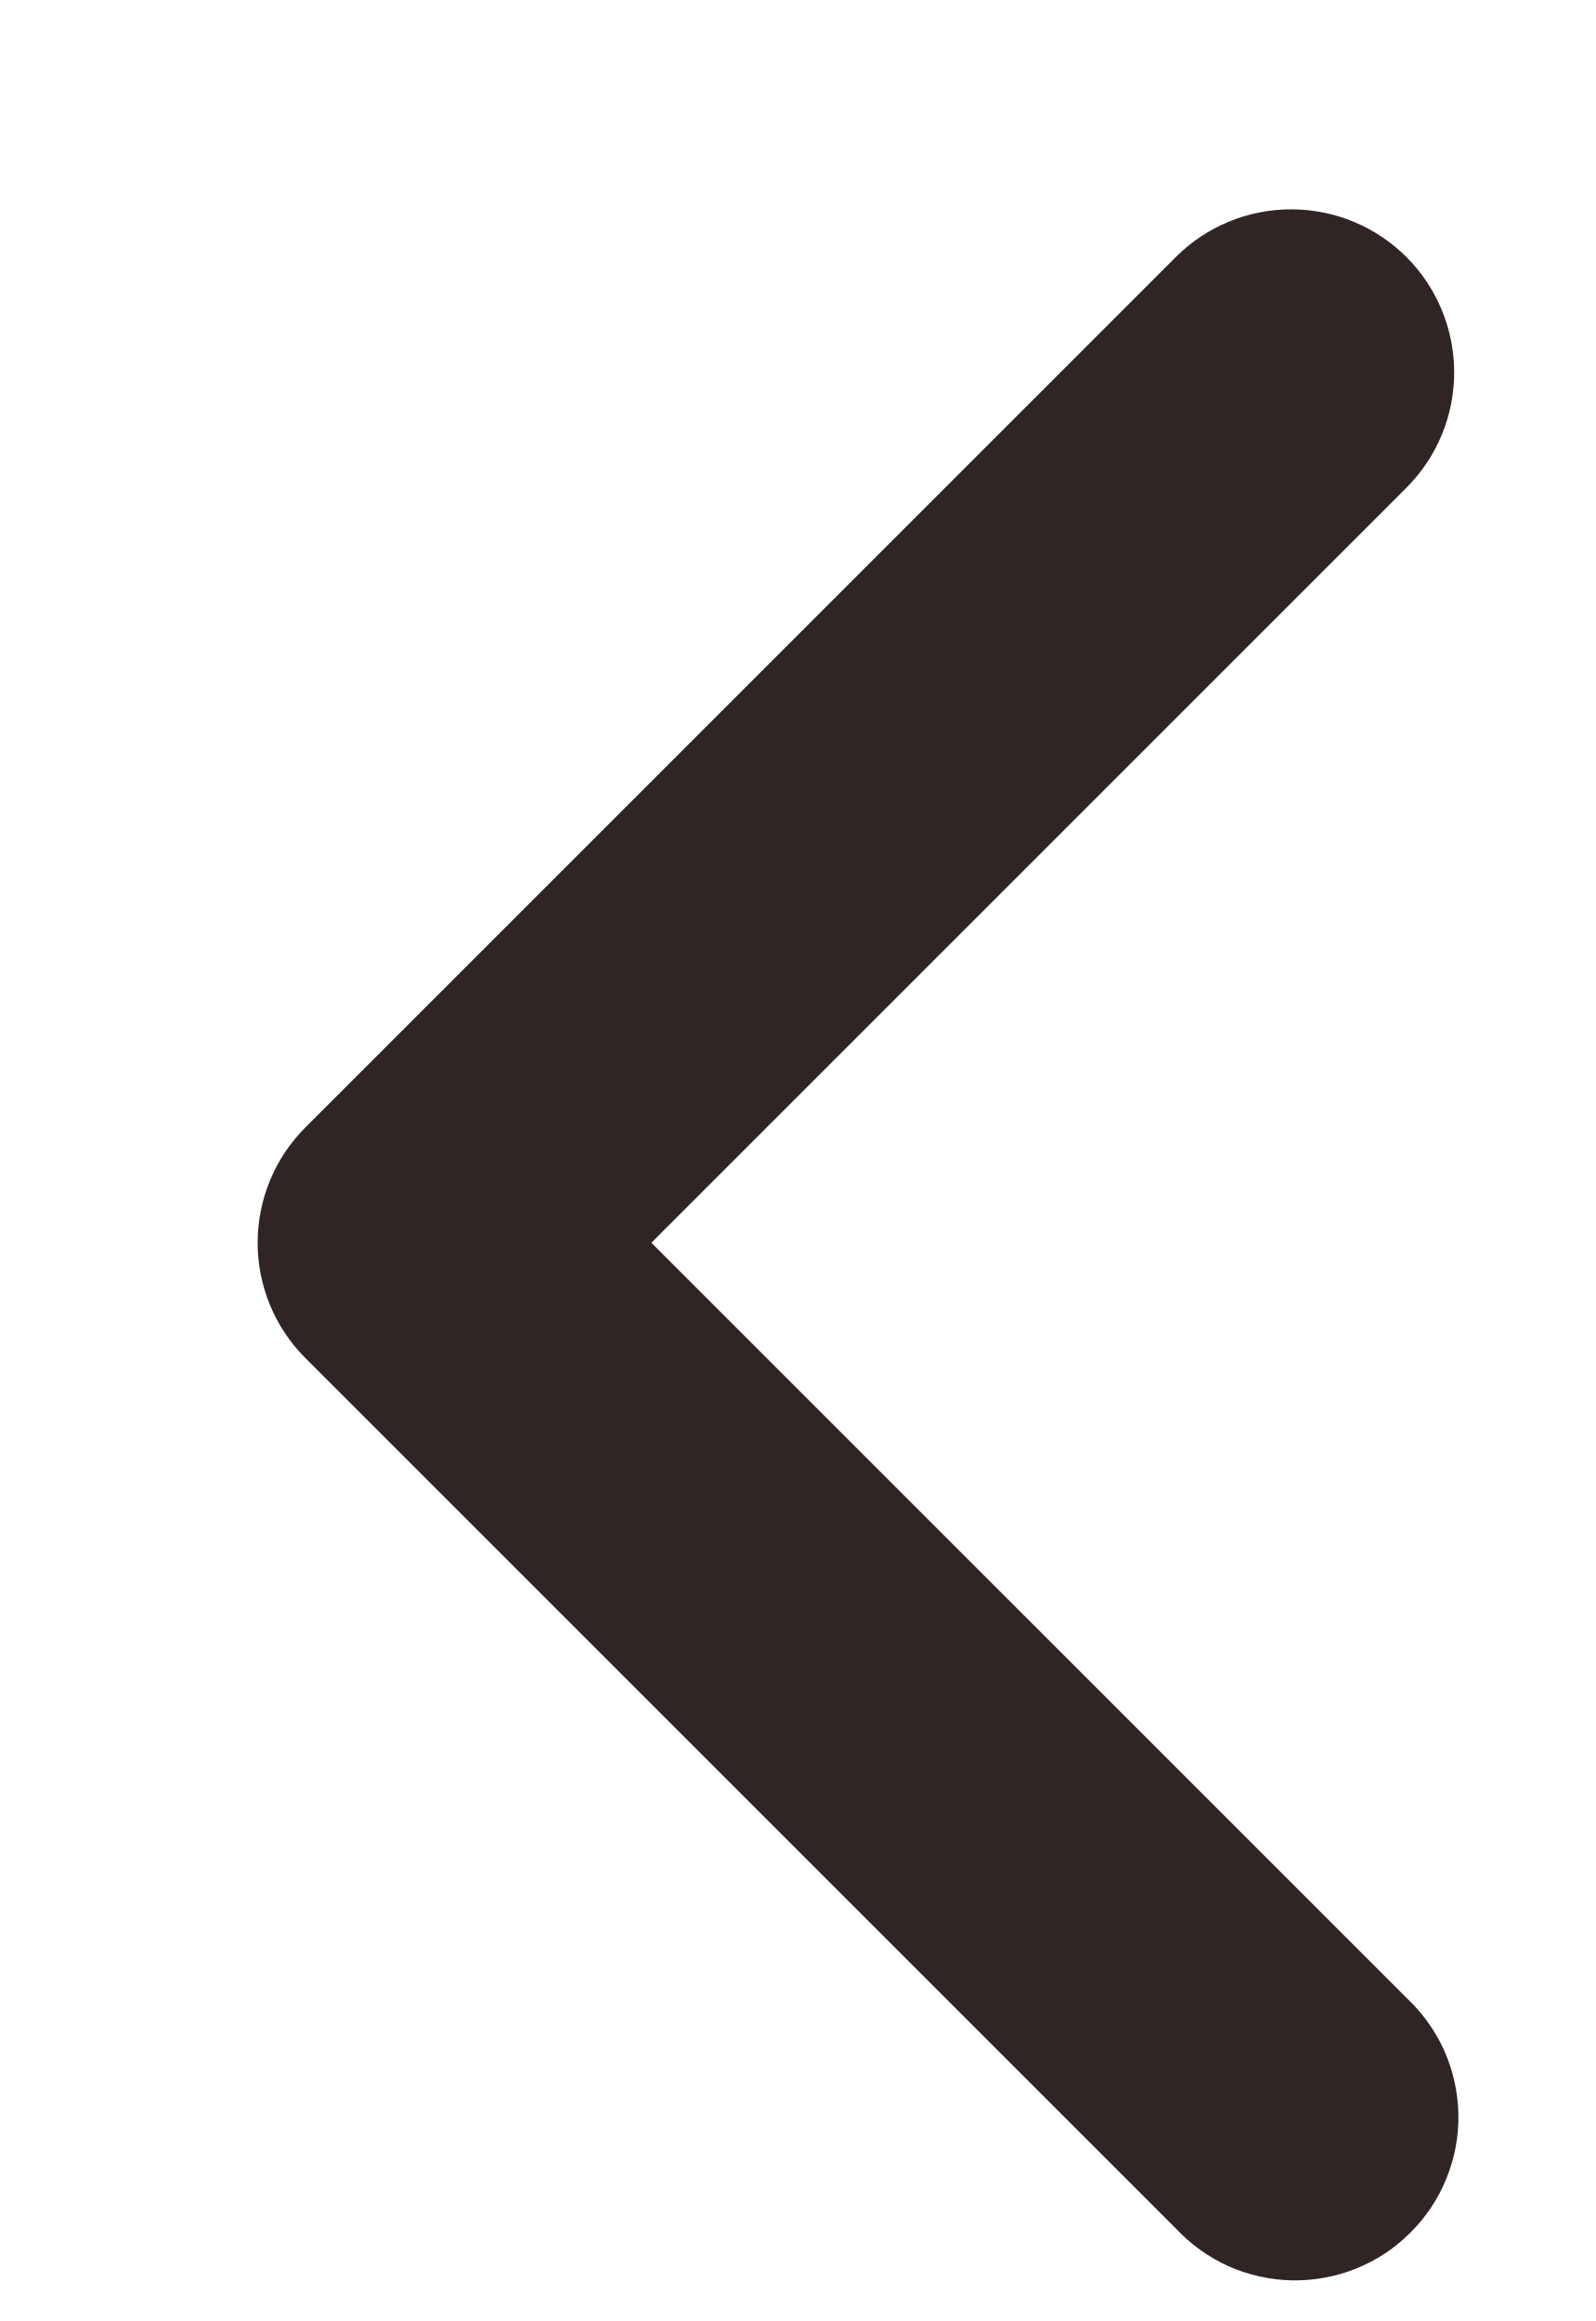
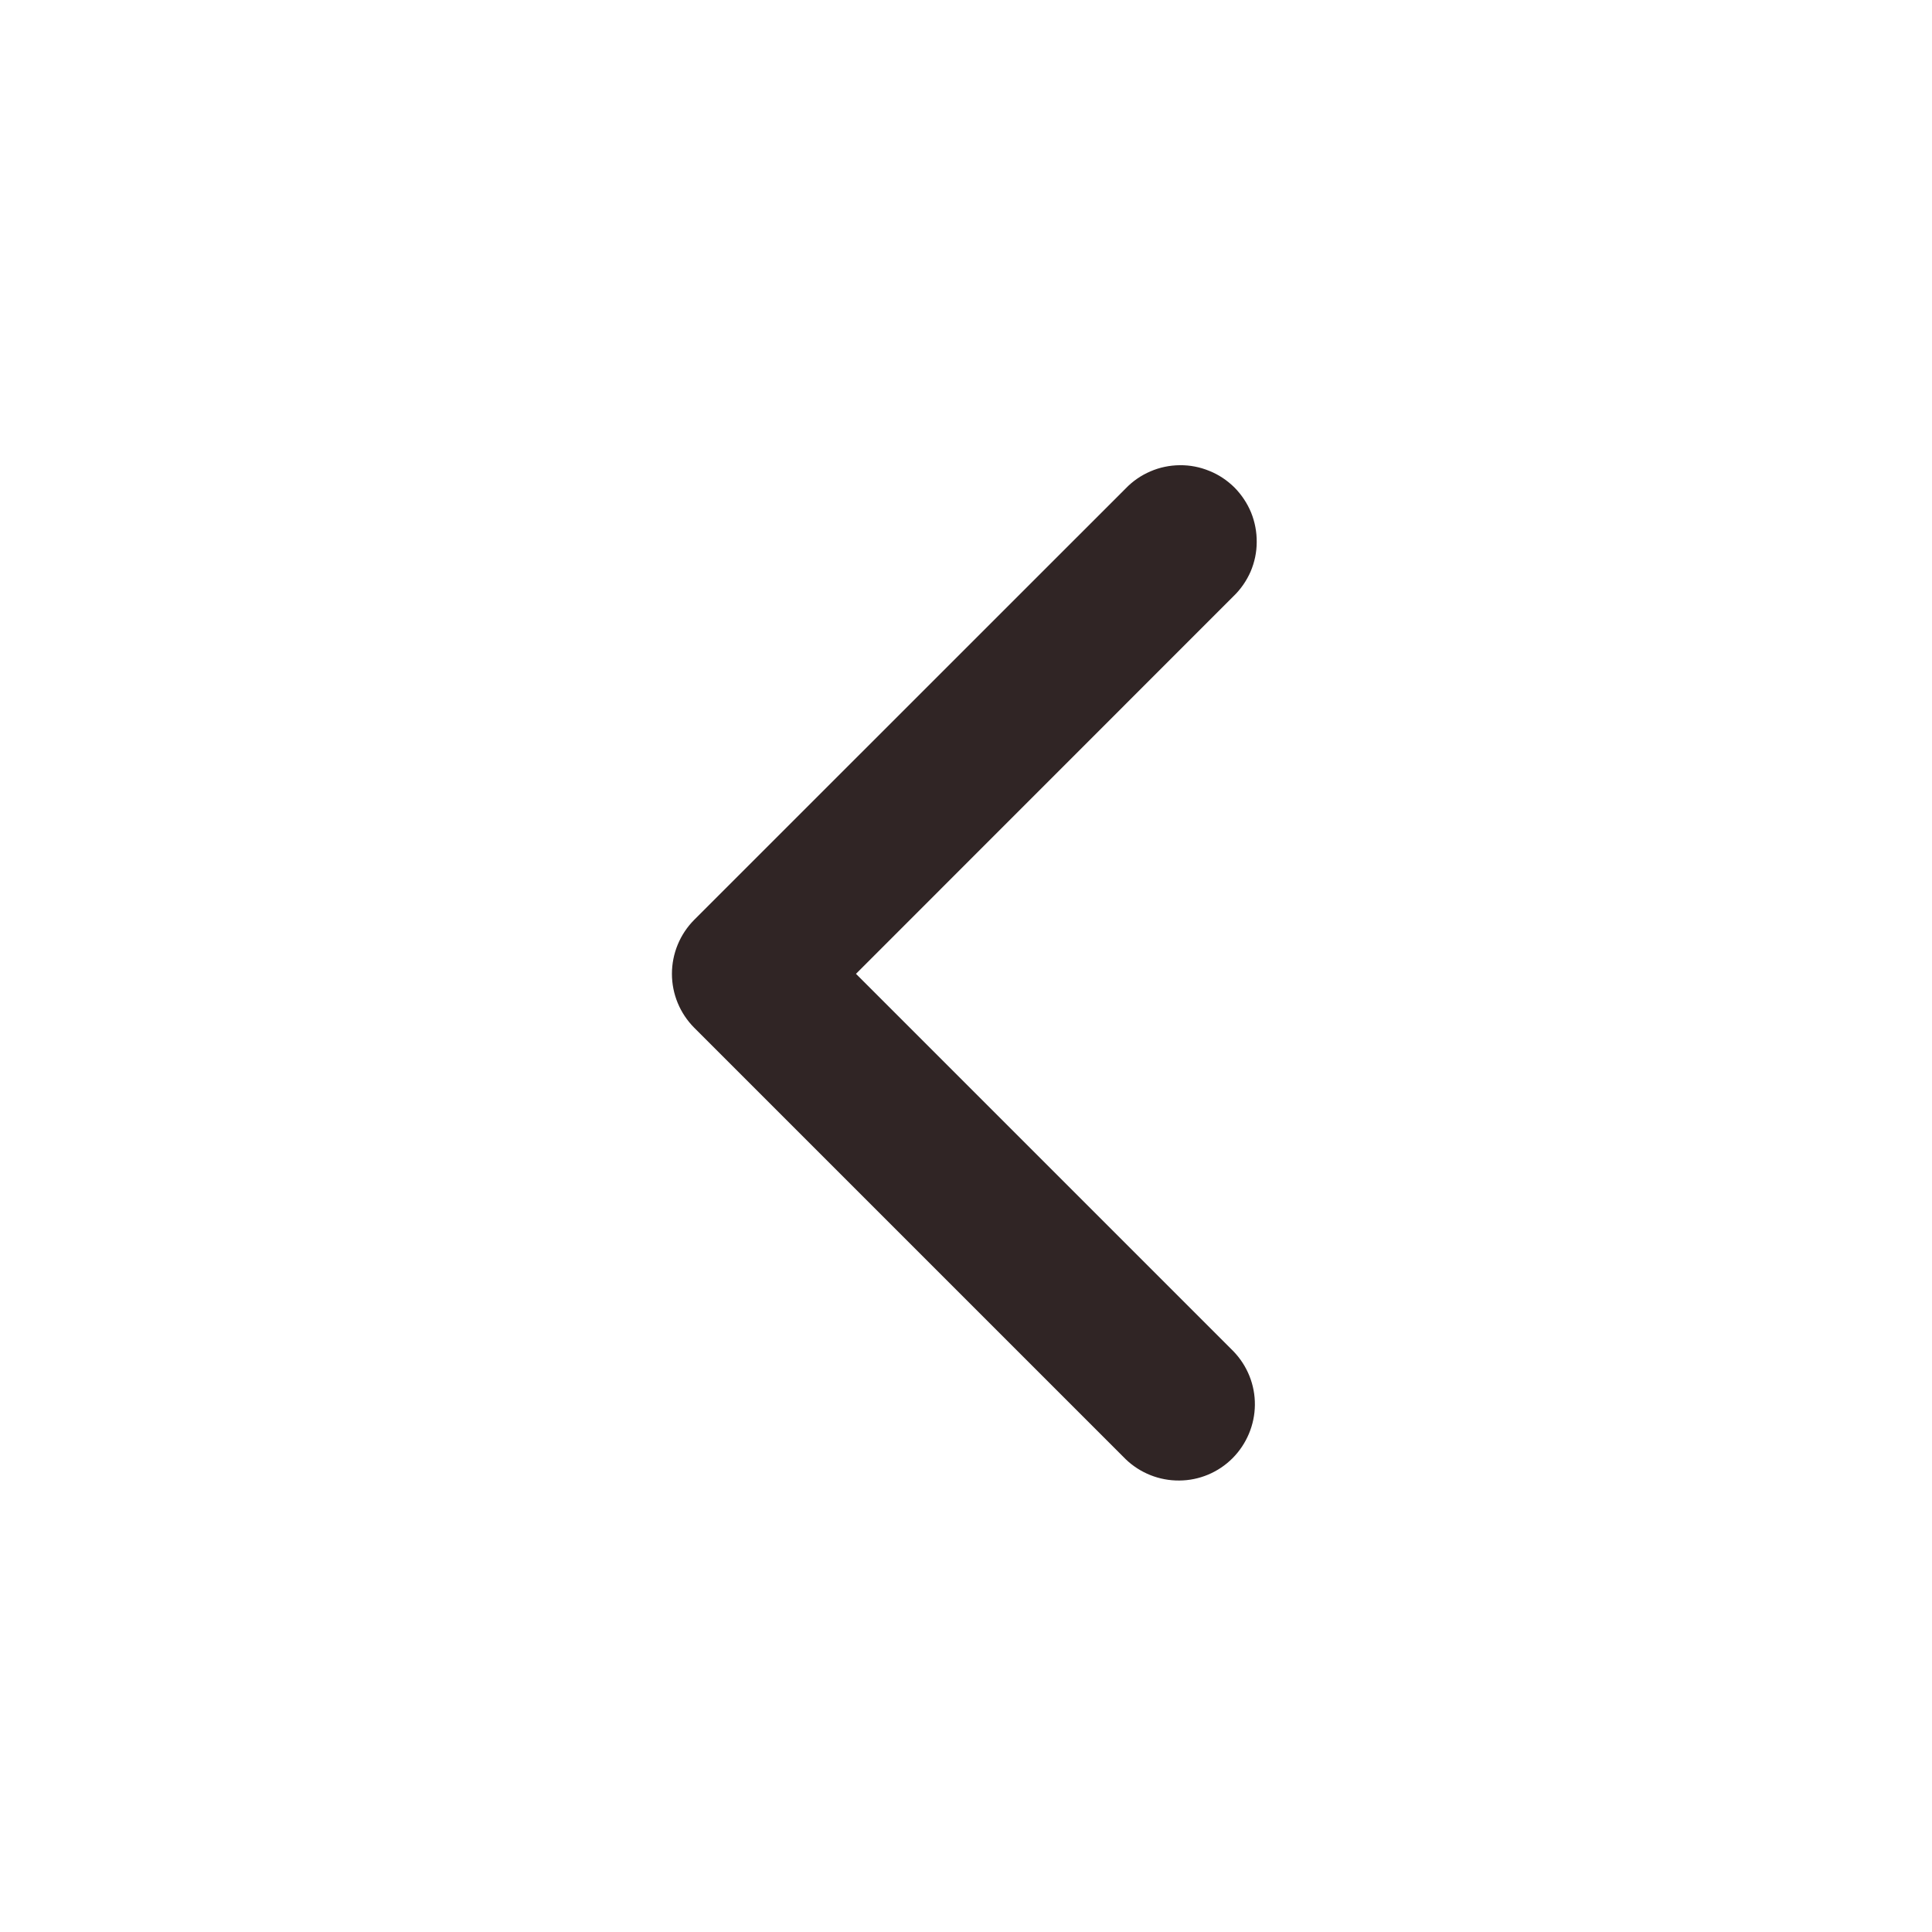
- <svg xmlns="http://www.w3.org/2000/svg" width="11" height="16" viewBox="0 0 11 16" fill="none">
-   <path fill-rule="evenodd" clip-rule="evenodd" d="M9.695 1.772C9.484 1.561 9.198 1.443 8.9 1.443C8.602 1.443 8.316 1.561 8.105 1.772L2.105 7.772C1.894 7.983 1.776 8.269 1.776 8.567C1.776 8.865 1.894 9.151 2.105 9.362L8.105 15.362C8.208 15.472 8.332 15.561 8.47 15.623C8.608 15.684 8.757 15.717 8.908 15.72C9.059 15.722 9.209 15.695 9.349 15.638C9.489 15.582 9.617 15.497 9.723 15.39C9.83 15.284 9.915 15.156 9.971 15.016C10.028 14.876 10.056 14.726 10.053 14.575C10.05 14.424 10.017 14.275 9.956 14.137C9.894 13.999 9.805 13.875 9.695 13.772L4.49 8.567L9.695 3.362C9.906 3.151 10.024 2.865 10.024 2.567C10.024 2.269 9.906 1.983 9.695 1.772Z" fill="#302525" />
+ <svg xmlns="http://www.w3.org/2000/svg" width="19" height="19" viewBox="0 0 19 19" fill="none">
+   <path fill-rule="evenodd" clip-rule="evenodd" d="M6.827 10.107C6.687 9.966 6.608 9.776 6.608 9.577C6.608 9.378 6.687 9.187 6.827 9.046L11.07 4.804C11.139 4.732 11.222 4.675 11.313 4.636C11.405 4.596 11.503 4.576 11.603 4.575C11.703 4.574 11.801 4.593 11.893 4.631C11.986 4.668 12.069 4.724 12.14 4.794C12.21 4.865 12.266 4.949 12.304 5.041C12.341 5.133 12.36 5.232 12.359 5.331C12.359 5.431 12.338 5.529 12.299 5.621C12.259 5.712 12.202 5.795 12.13 5.864L8.418 9.577L12.13 13.289C12.267 13.431 12.343 13.62 12.341 13.817C12.339 14.013 12.26 14.201 12.121 14.341C11.982 14.48 11.794 14.559 11.598 14.56C11.401 14.562 11.211 14.486 11.07 14.35L6.827 10.107Z" fill="#302525" />
</svg>
